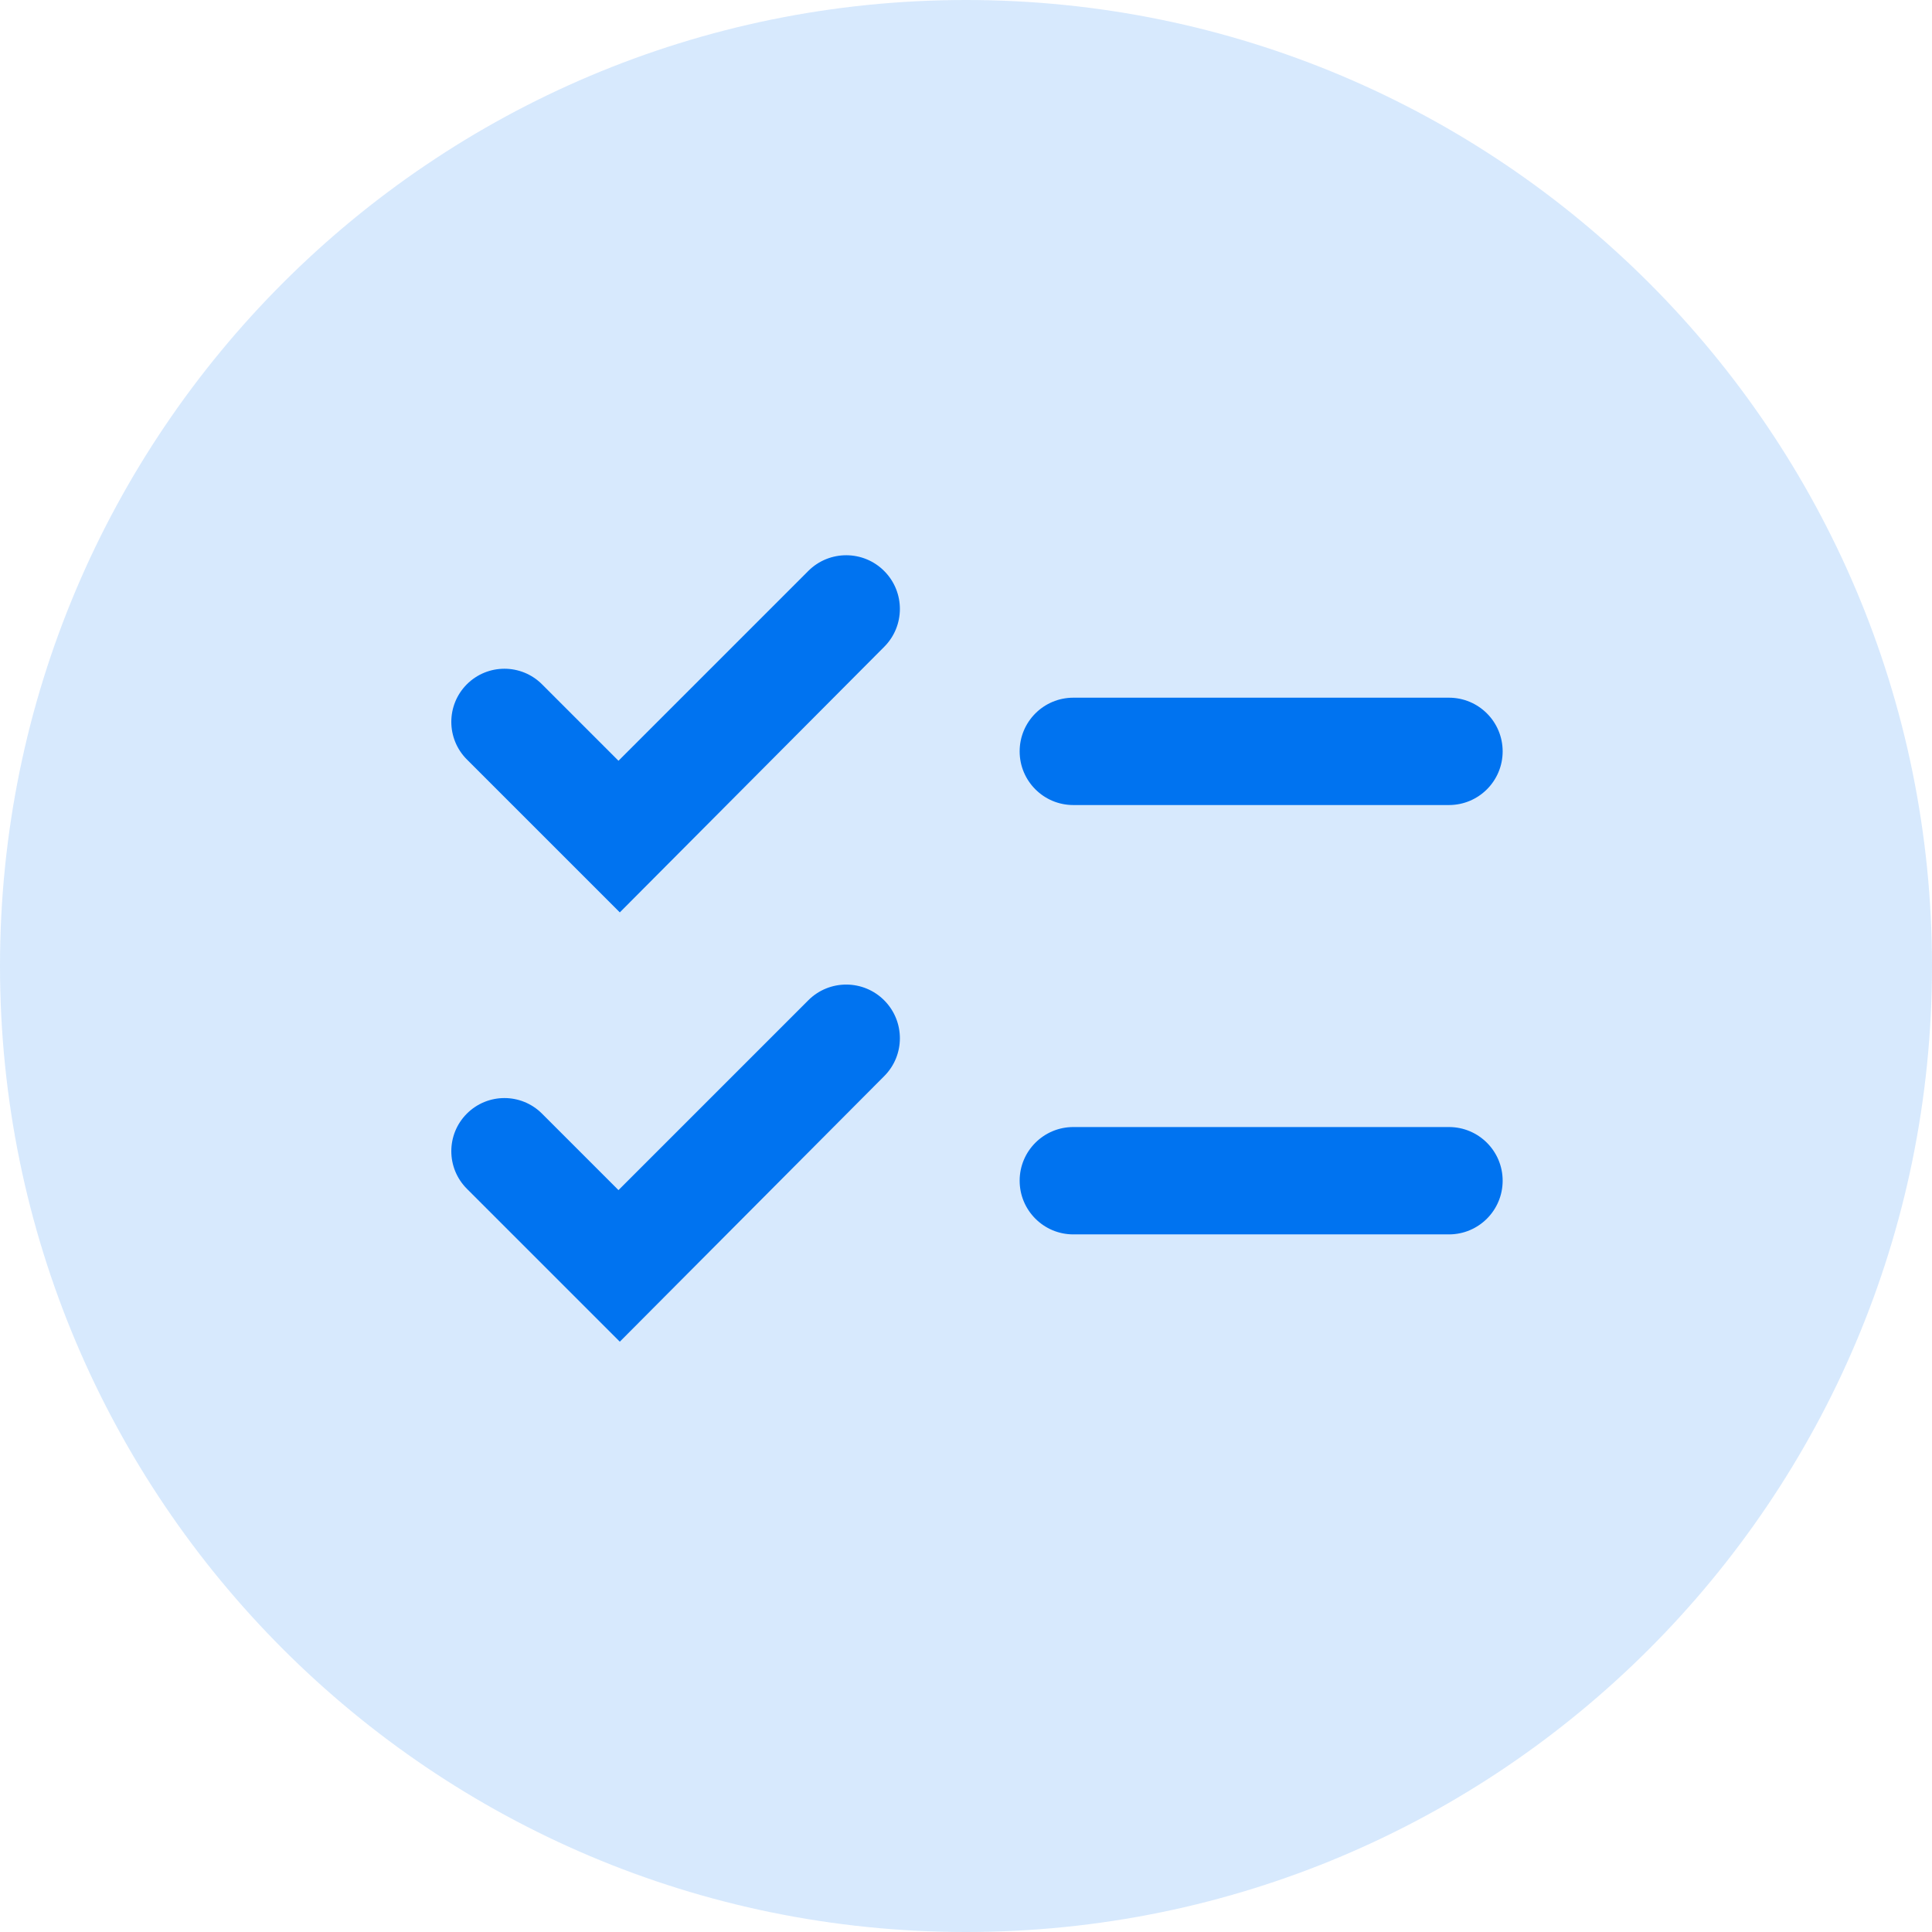
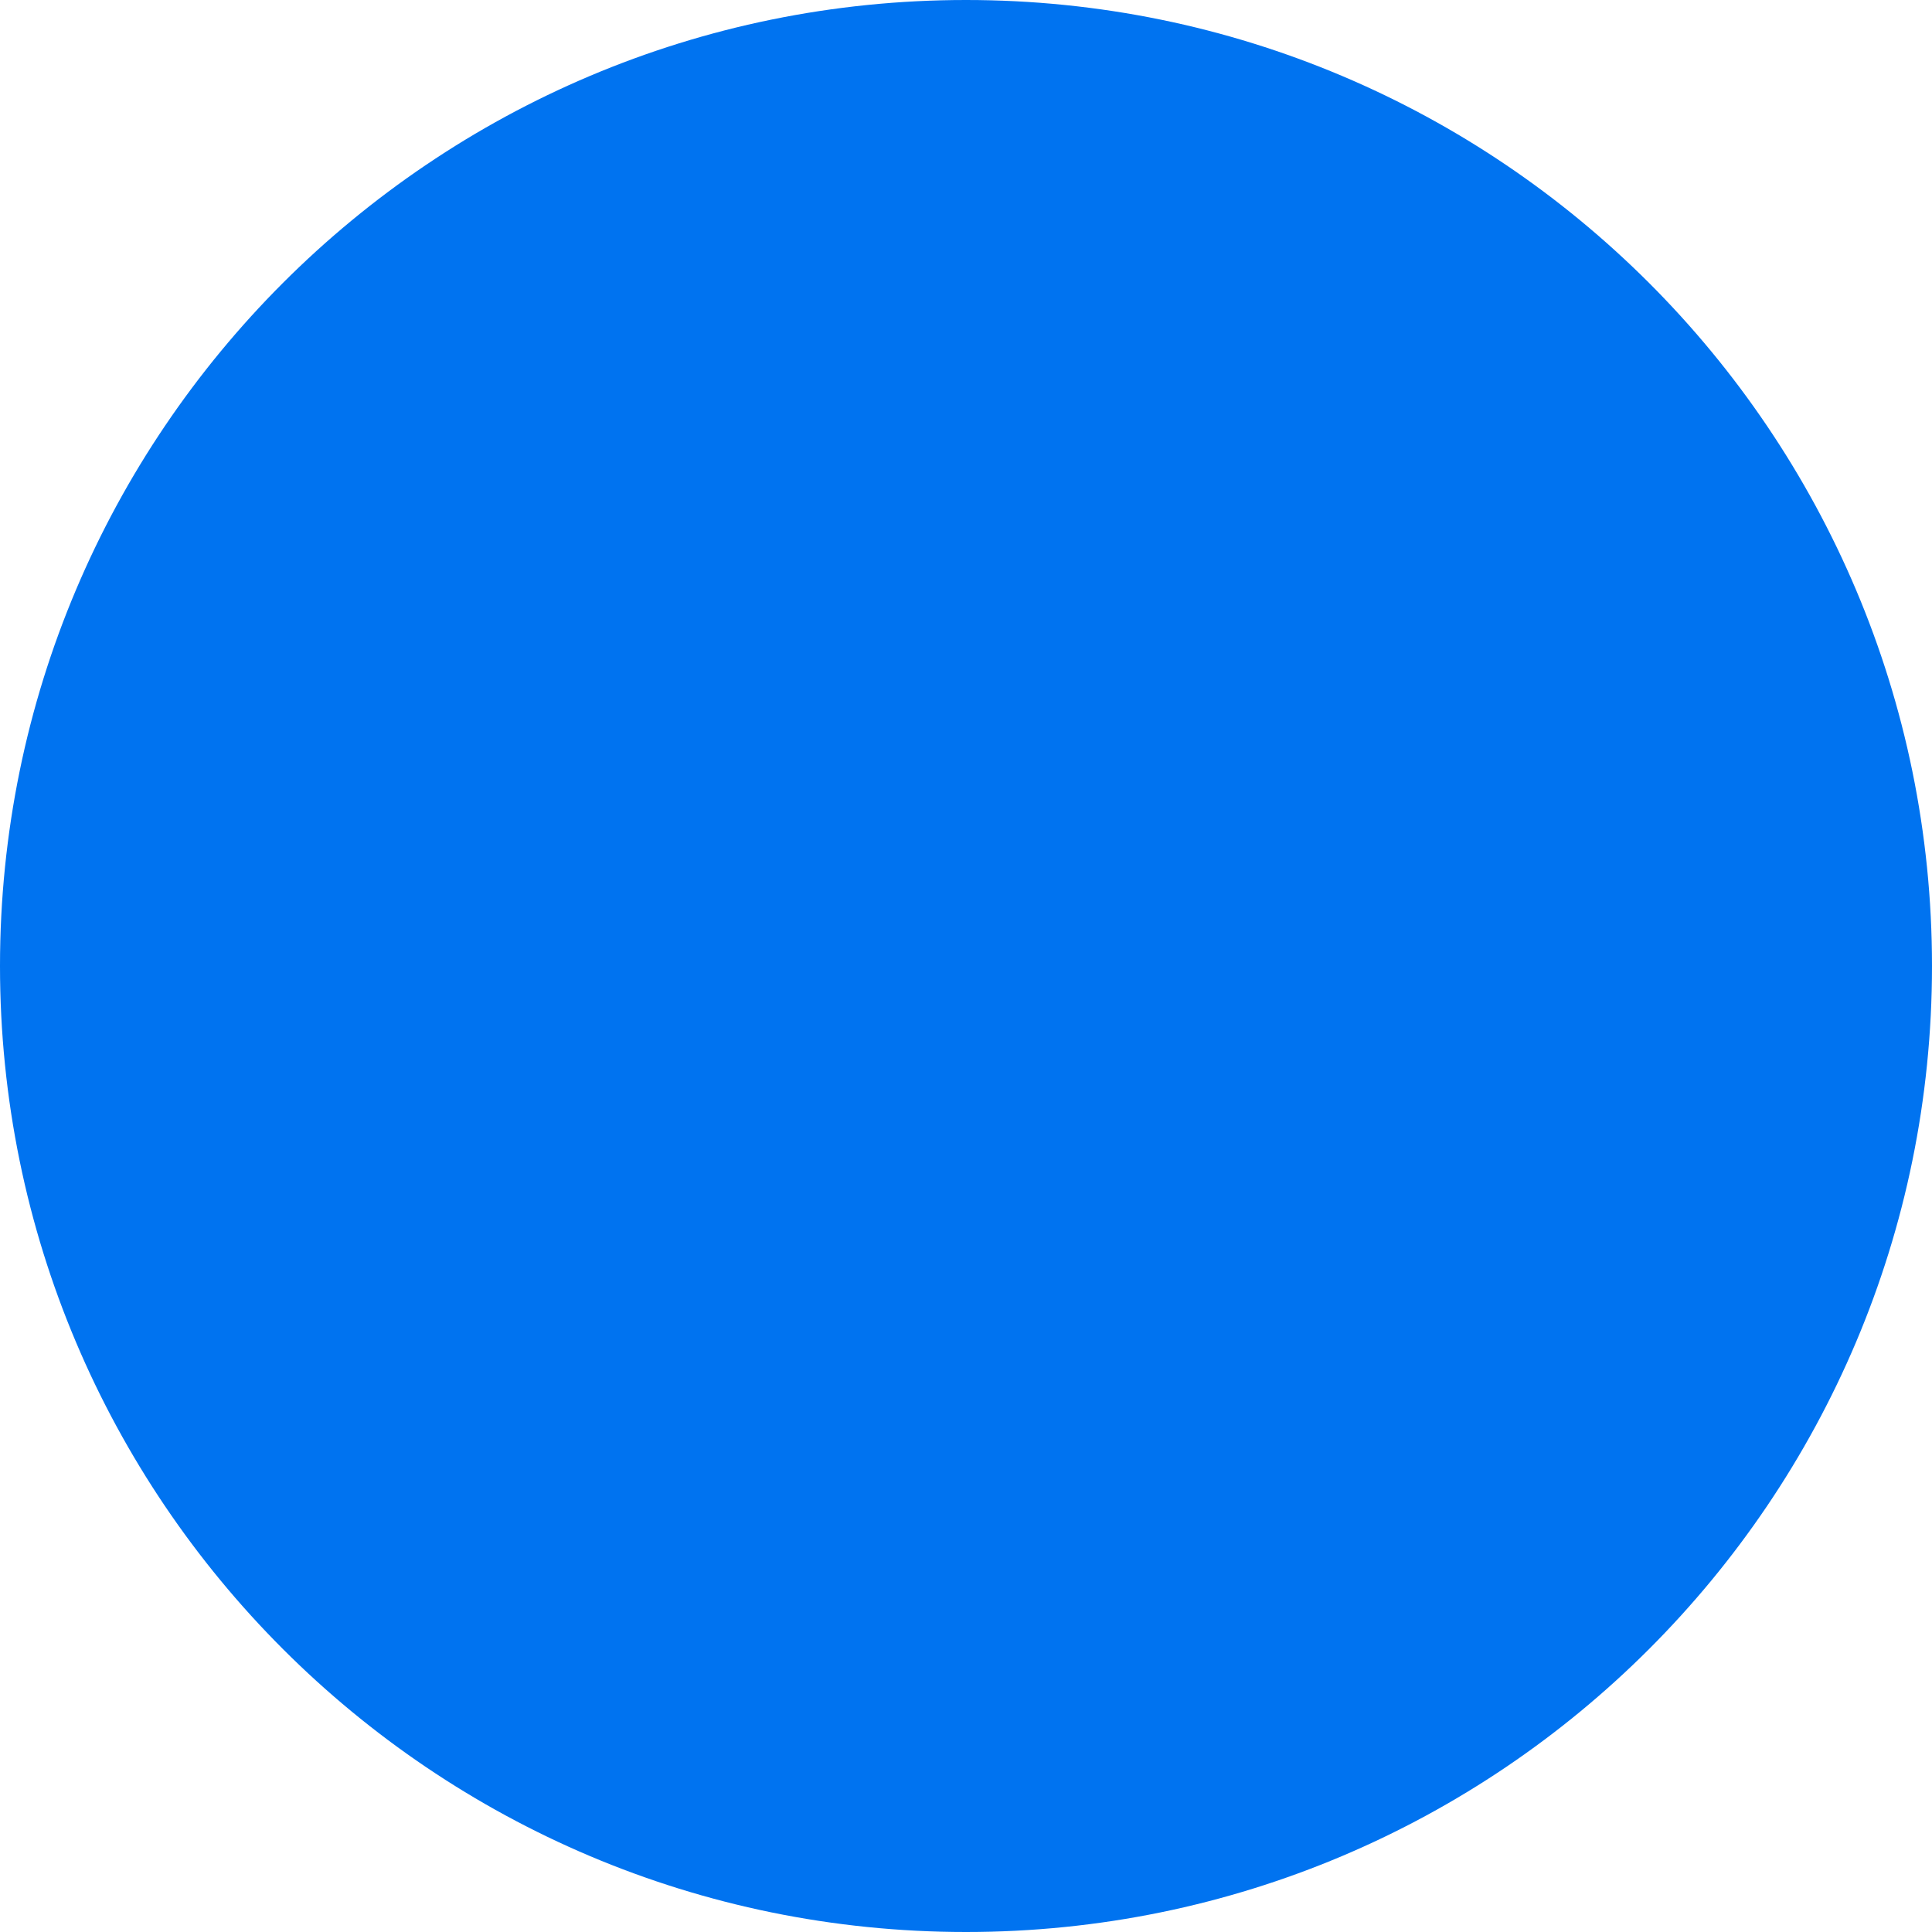
<svg xmlns="http://www.w3.org/2000/svg" width="48" height="48" viewBox="0 0 48 48" fill="none">
-   <circle cx="24" cy="24" r="24" fill="#0073F0" fill-opacity="0.16" />
+   <circle cx="24" cy="24" r="24" fill="#0073F0" fillOpacity="0.16" />
  <mask id="mask0_3383_133399" style="mask-type:alpha" maskUnits="userSpaceOnUse" x="8" y="8" width="32" height="32">
    <rect x="8" y="8" width="32" height="32" fill="#D9D9D9" />
  </mask>
  <g mask="url(#mask0_3383_133399)">
    <path d="M15.399 33.334L11.599 29.534C11.084 29.019 11.084 28.183 11.599 27.668C12.115 27.152 12.95 27.152 13.466 27.668L15.366 29.568L20.082 24.852C20.605 24.328 21.456 24.332 21.975 24.86C22.487 25.382 22.485 26.218 21.969 26.735L15.399 33.334ZM15.399 22.668L11.599 18.868C11.084 18.352 11.084 17.517 11.599 17.001C12.115 16.486 12.95 16.486 13.466 17.001L15.366 18.901L20.082 14.185C20.605 13.662 21.456 13.665 21.975 14.194C22.487 14.715 22.485 15.551 21.969 16.069L15.399 22.668ZM26.666 30.668C25.93 30.668 25.333 30.071 25.333 29.334C25.333 28.598 25.93 28.001 26.666 28.001H35.999C36.736 28.001 37.333 28.598 37.333 29.334C37.333 30.071 36.736 30.668 35.999 30.668H26.666ZM26.666 20.001C25.93 20.001 25.333 19.404 25.333 18.668C25.333 17.931 25.93 17.334 26.666 17.334H35.999C36.736 17.334 37.333 17.931 37.333 18.668C37.333 19.404 36.736 20.001 35.999 20.001H26.666Z" fill="#0073F0" />
  </g>
</svg>
